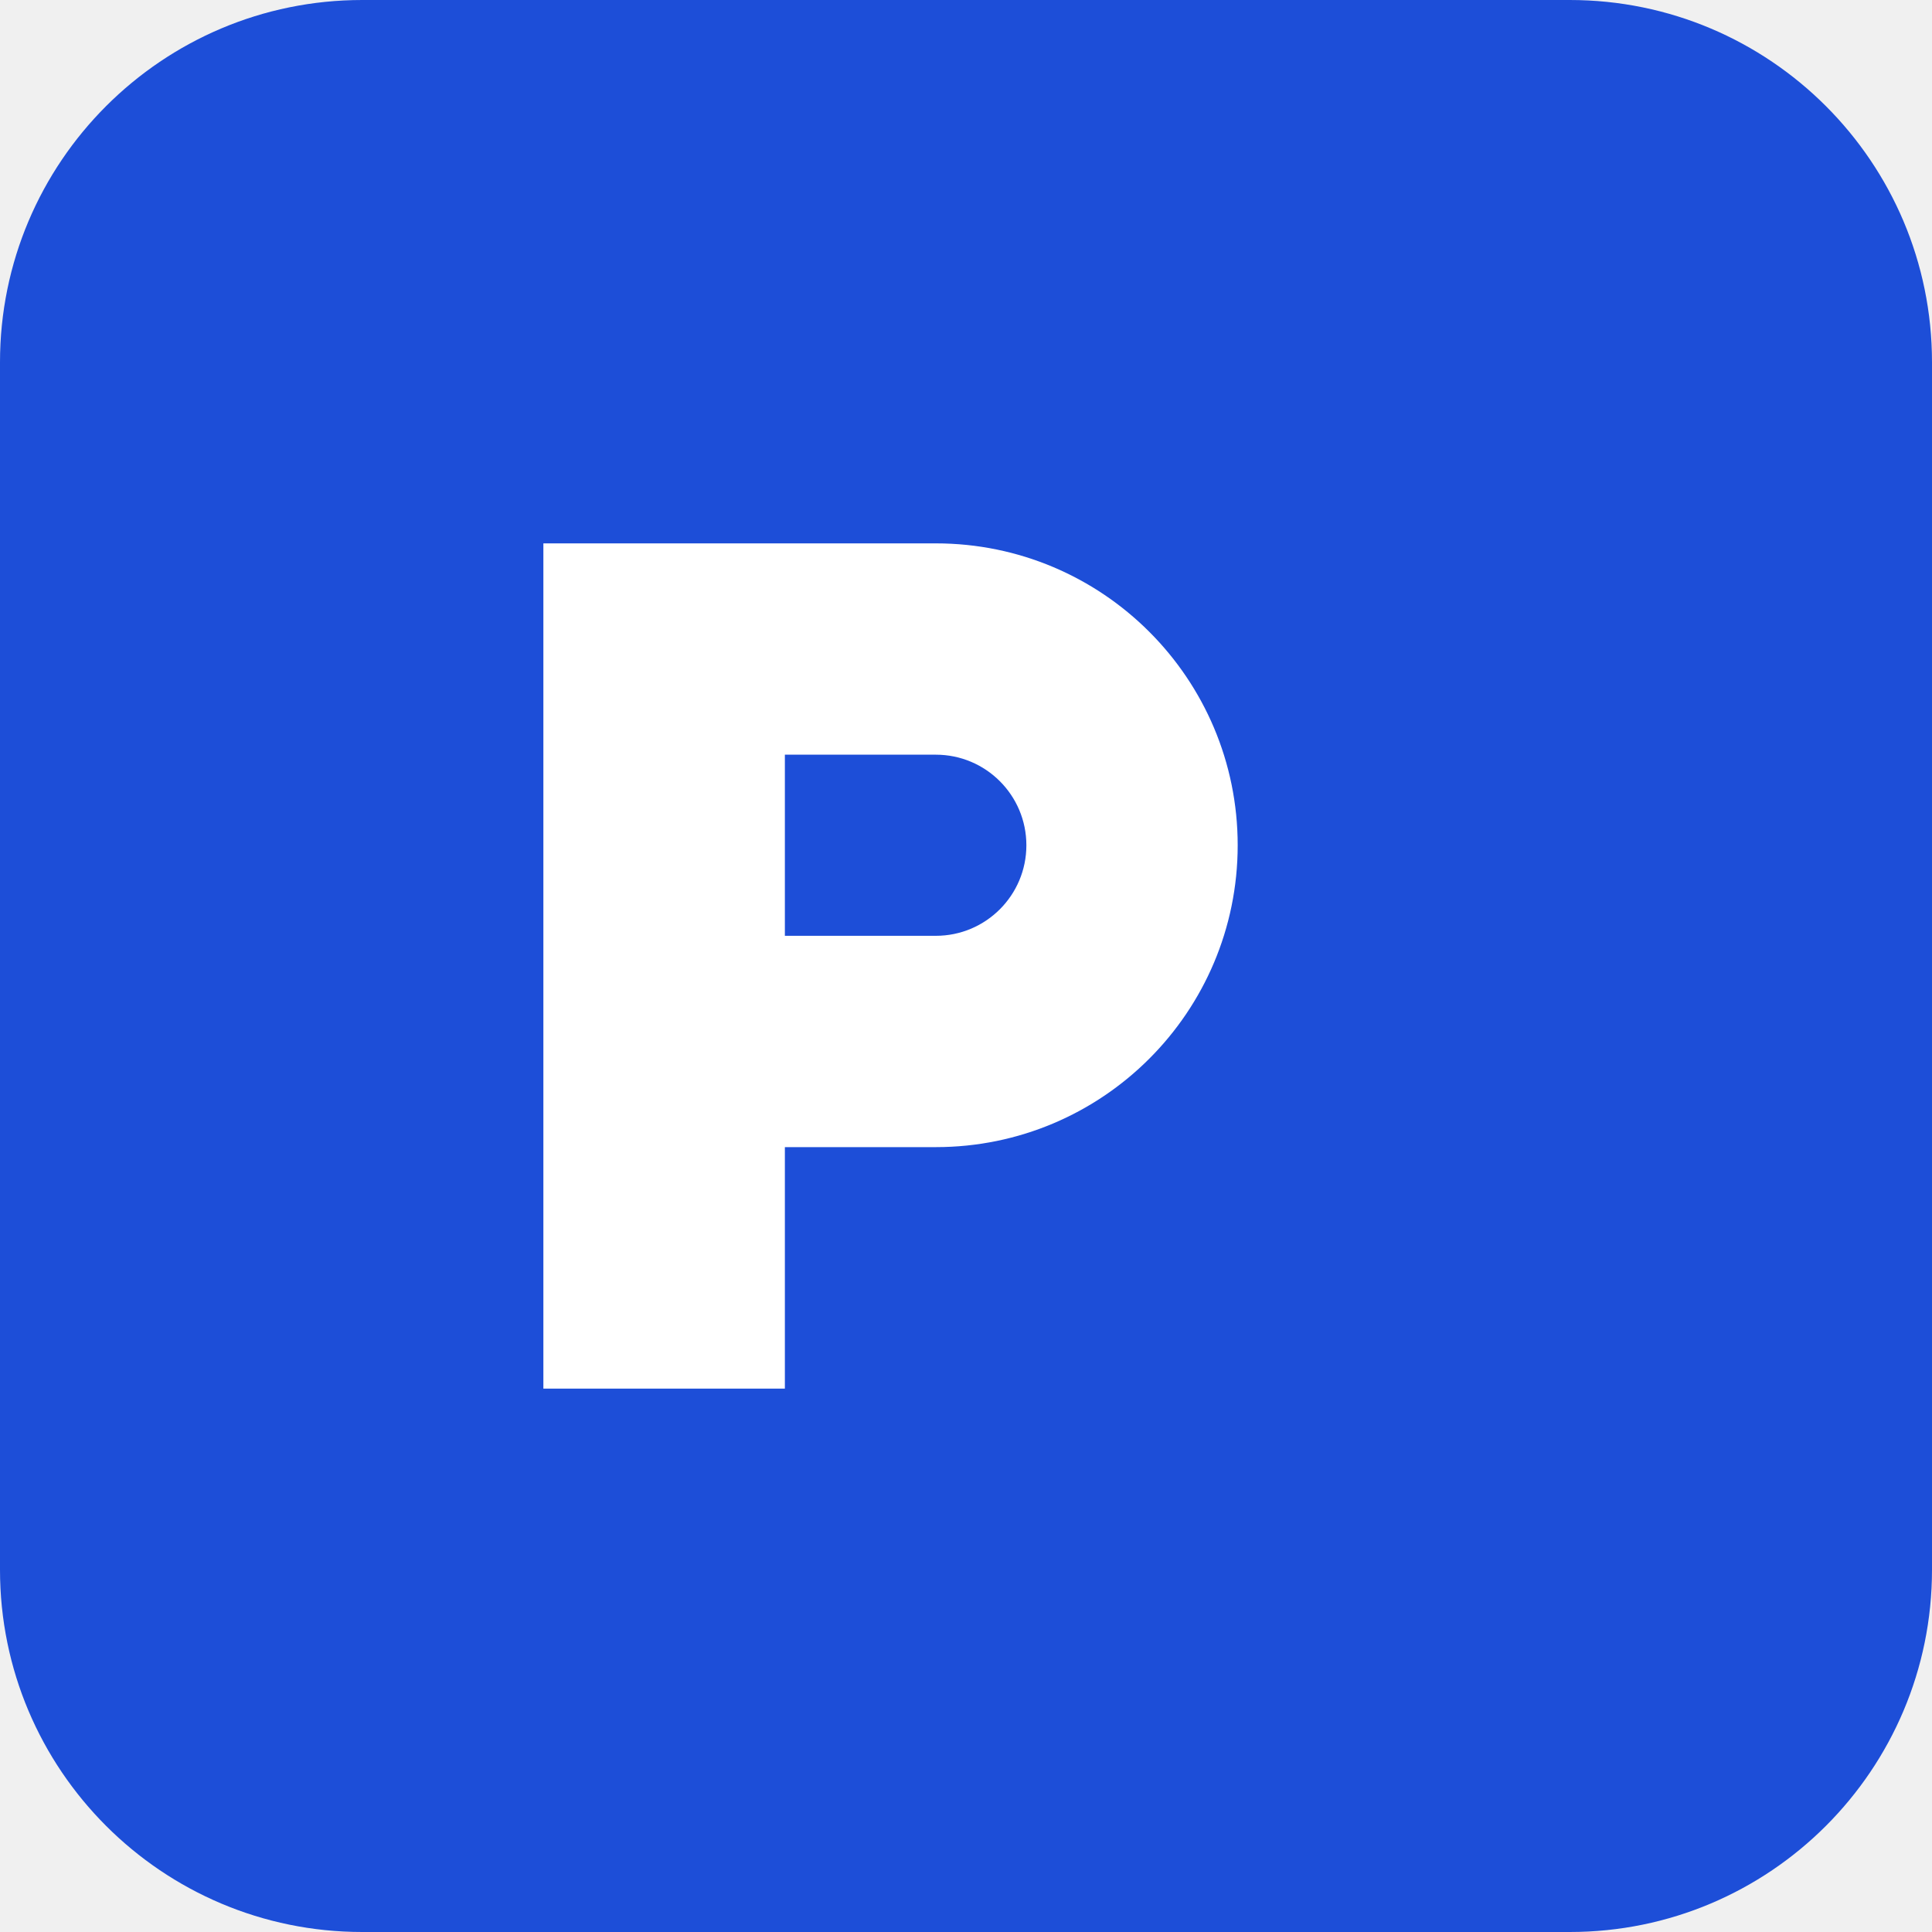
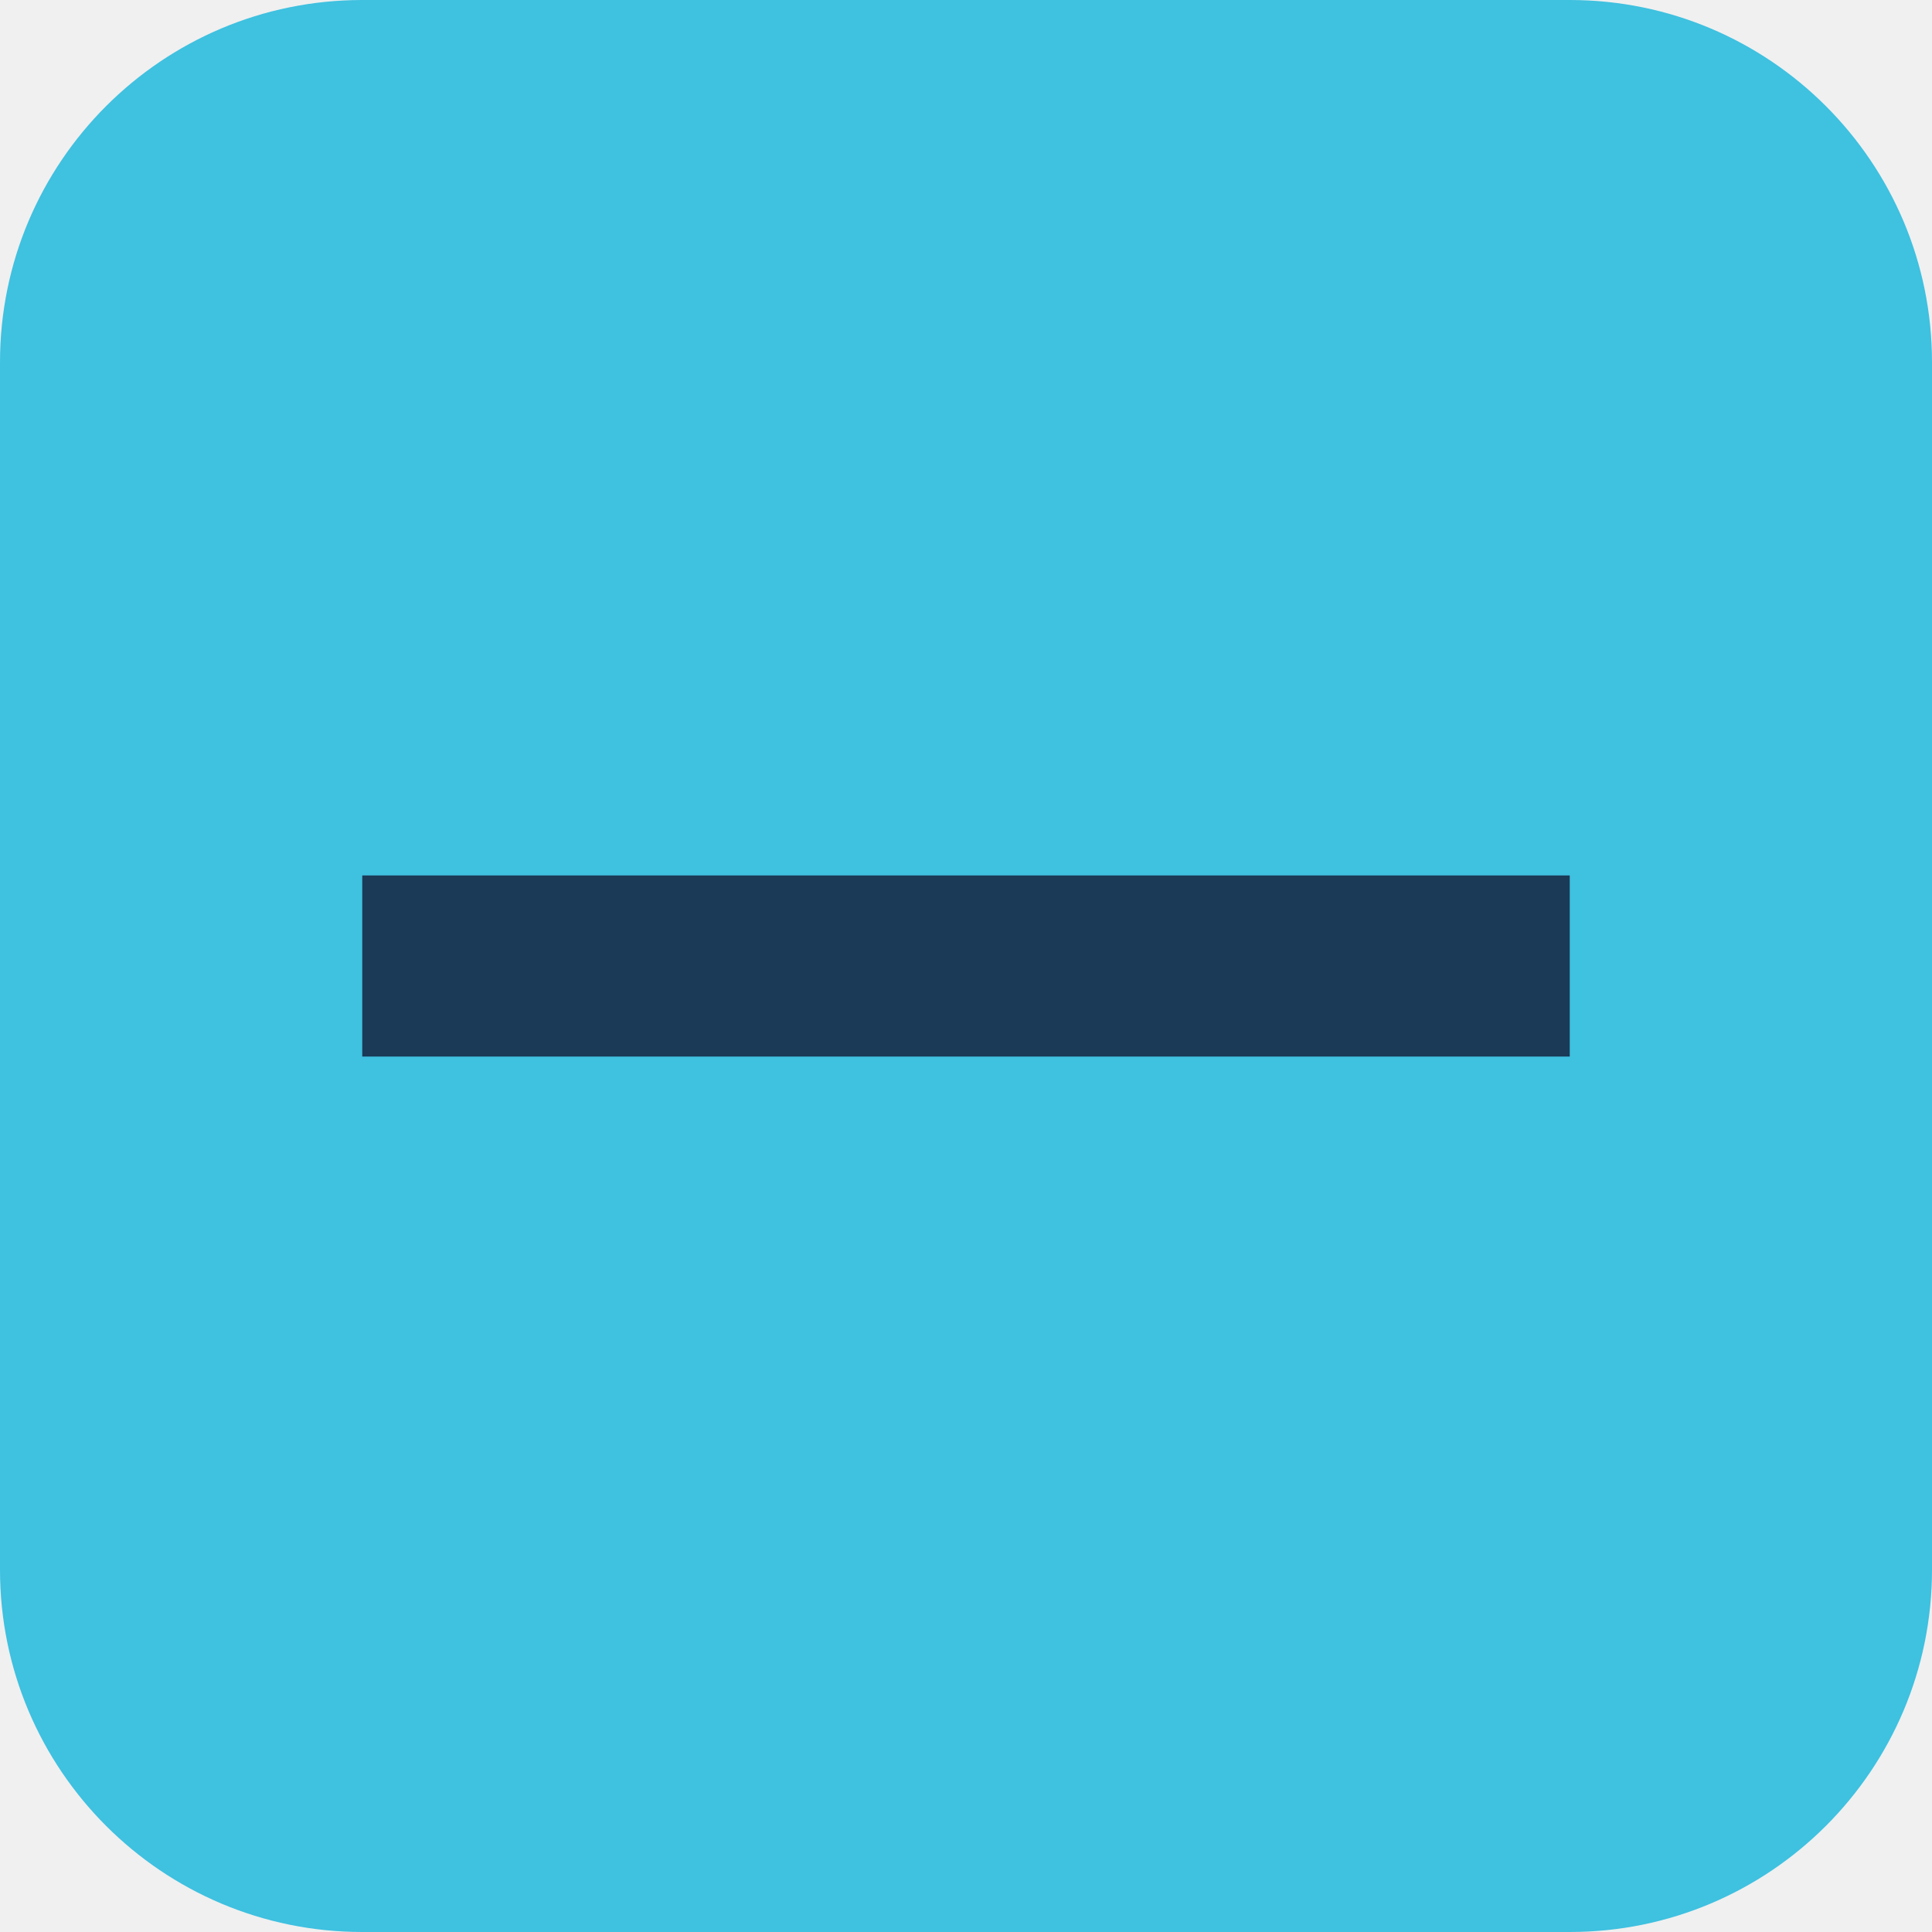
- <svg xmlns="http://www.w3.org/2000/svg" viewBox="0 0 32 32" role="img" aria-label="RuleSight">
-   <rect width="32" height="32" rx="6" fill="#1d4ed8" />
-   <path d="M9 23V9h6.5a5 5 0 0 1 0 10H13v4H9Zm4-7.5h2.5a1.5 1.5 0 0 0 0-3H13Z" fill="#ffffff" />
+ <svg xmlns="http://www.w3.org/2000/svg" viewBox="0 0 16 16" role="img" aria-label="RuleSight">
+   <rect width="16" height="16" rx="3" fill="#3FC1E0" />
+   <rect x="3" y="7.25" width="10" height="1.5" fill="#1B3A57" />
</svg>
